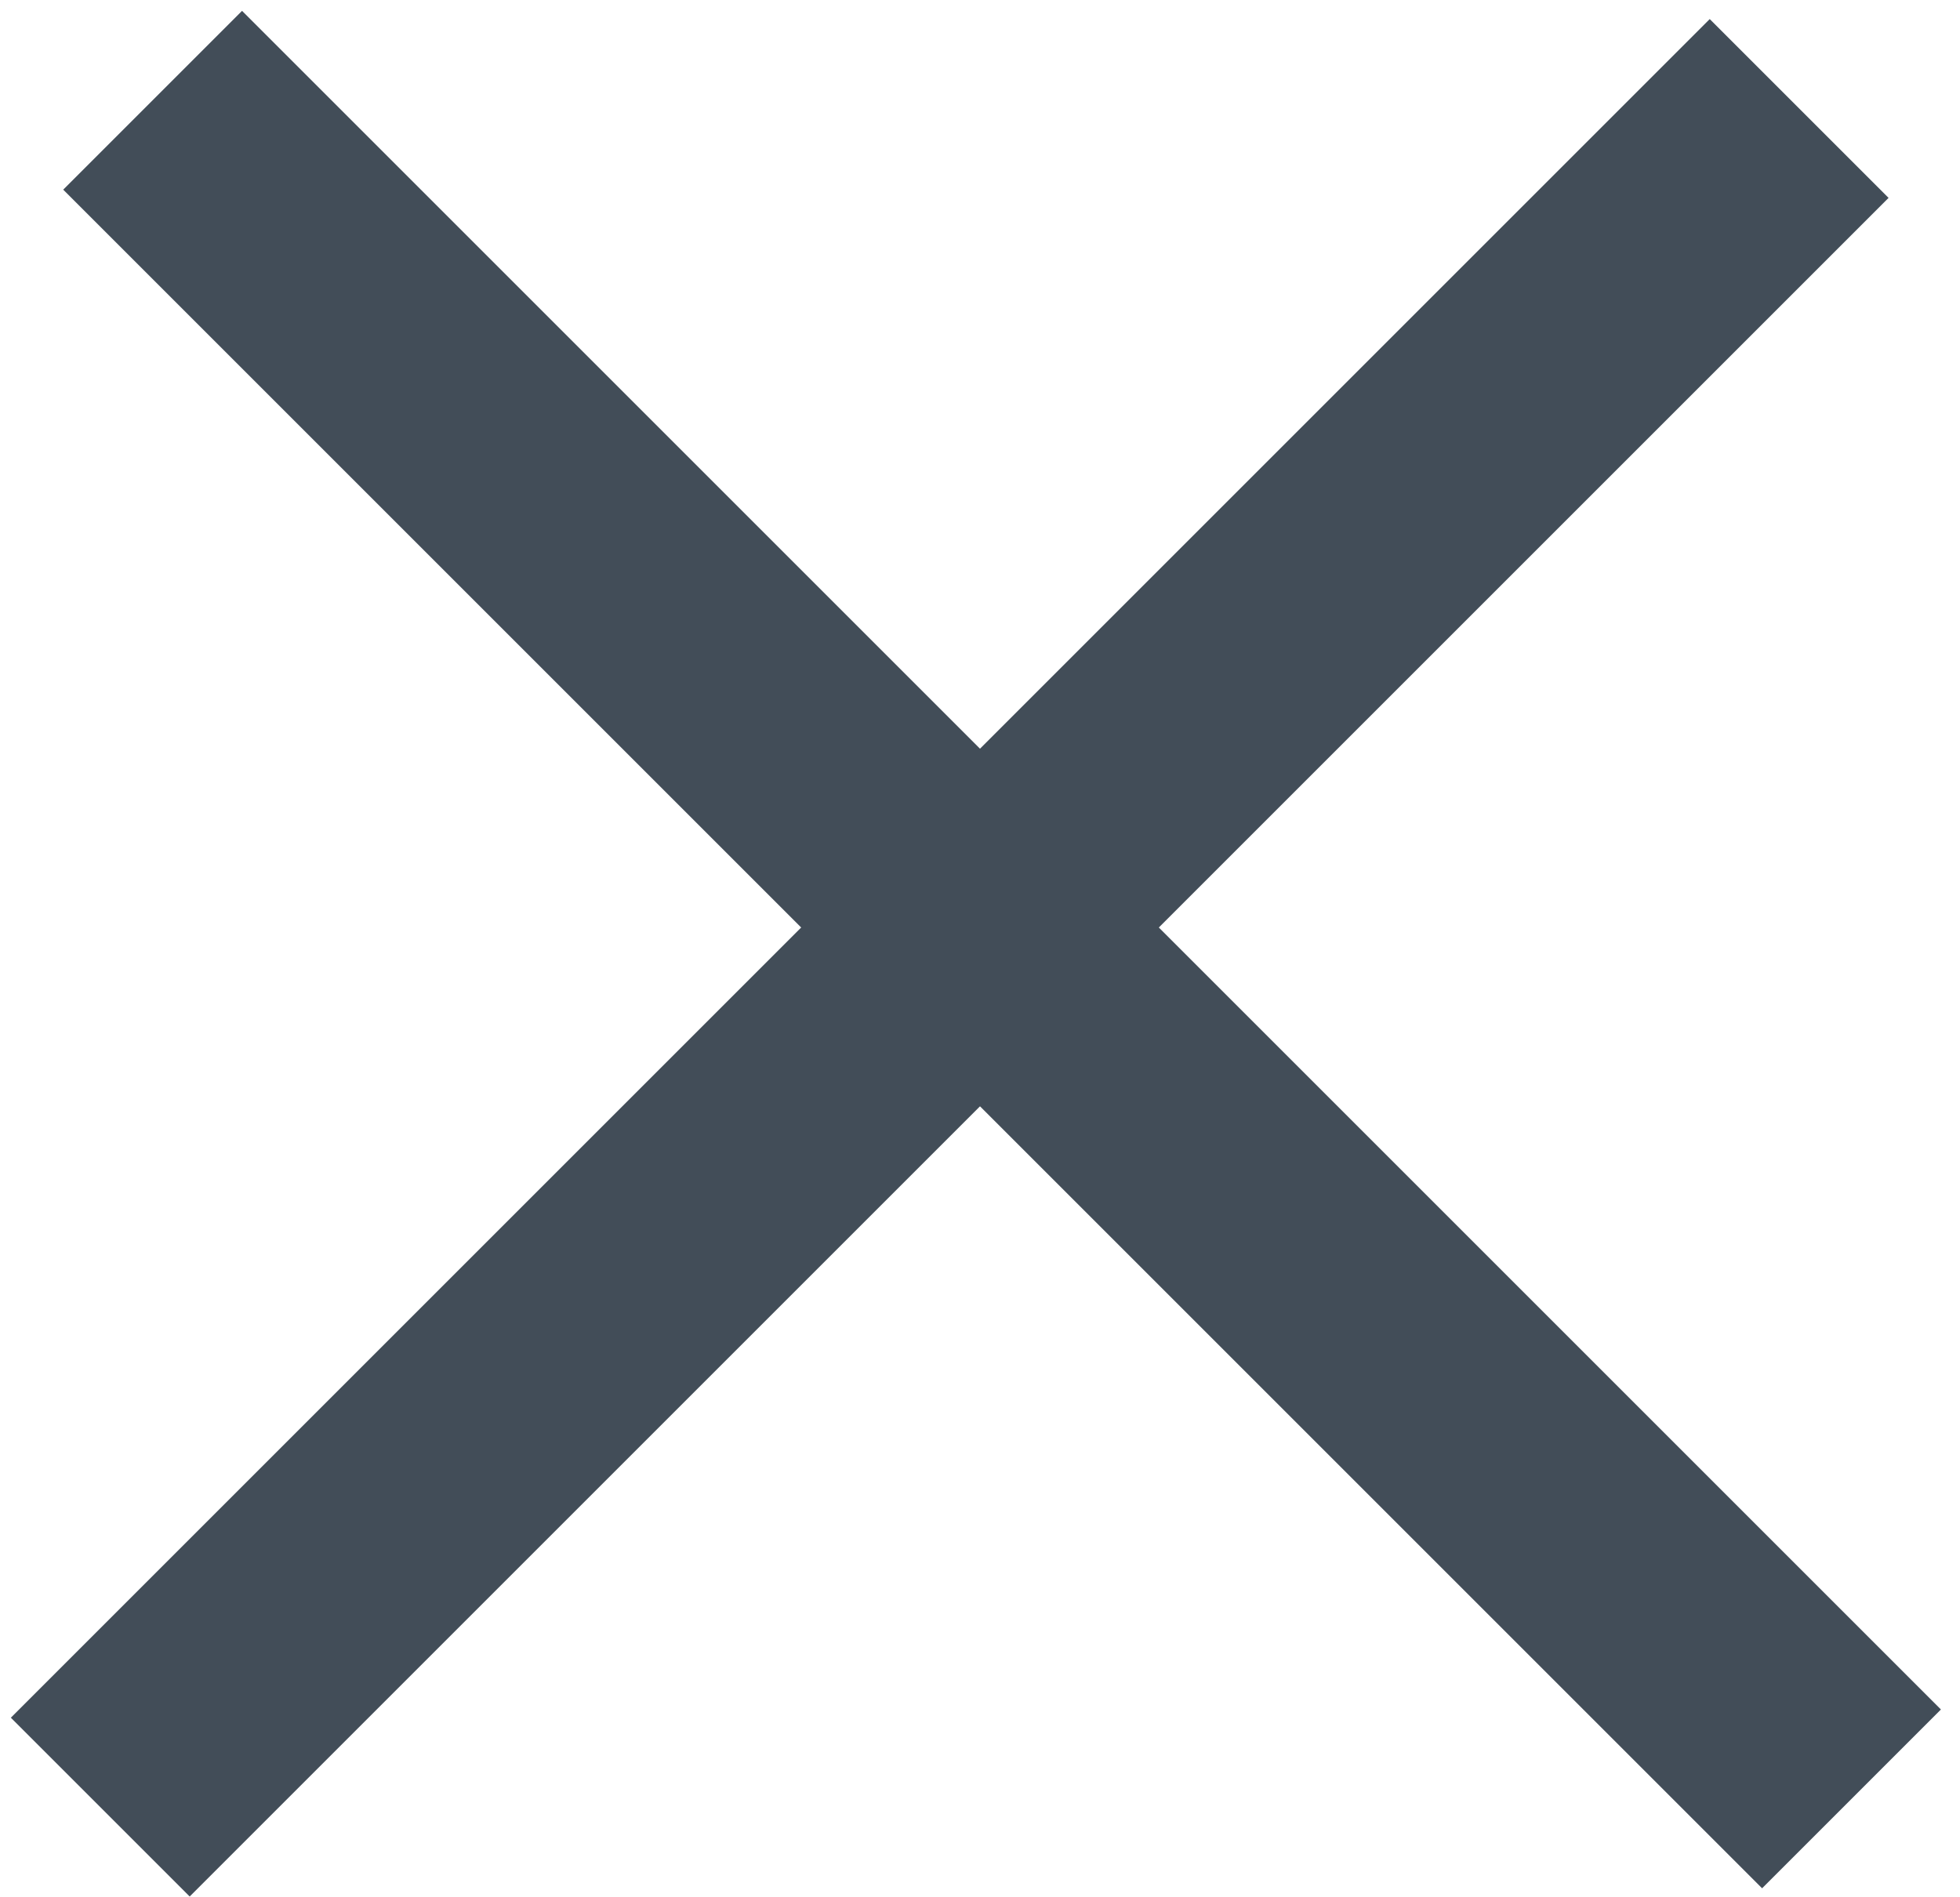
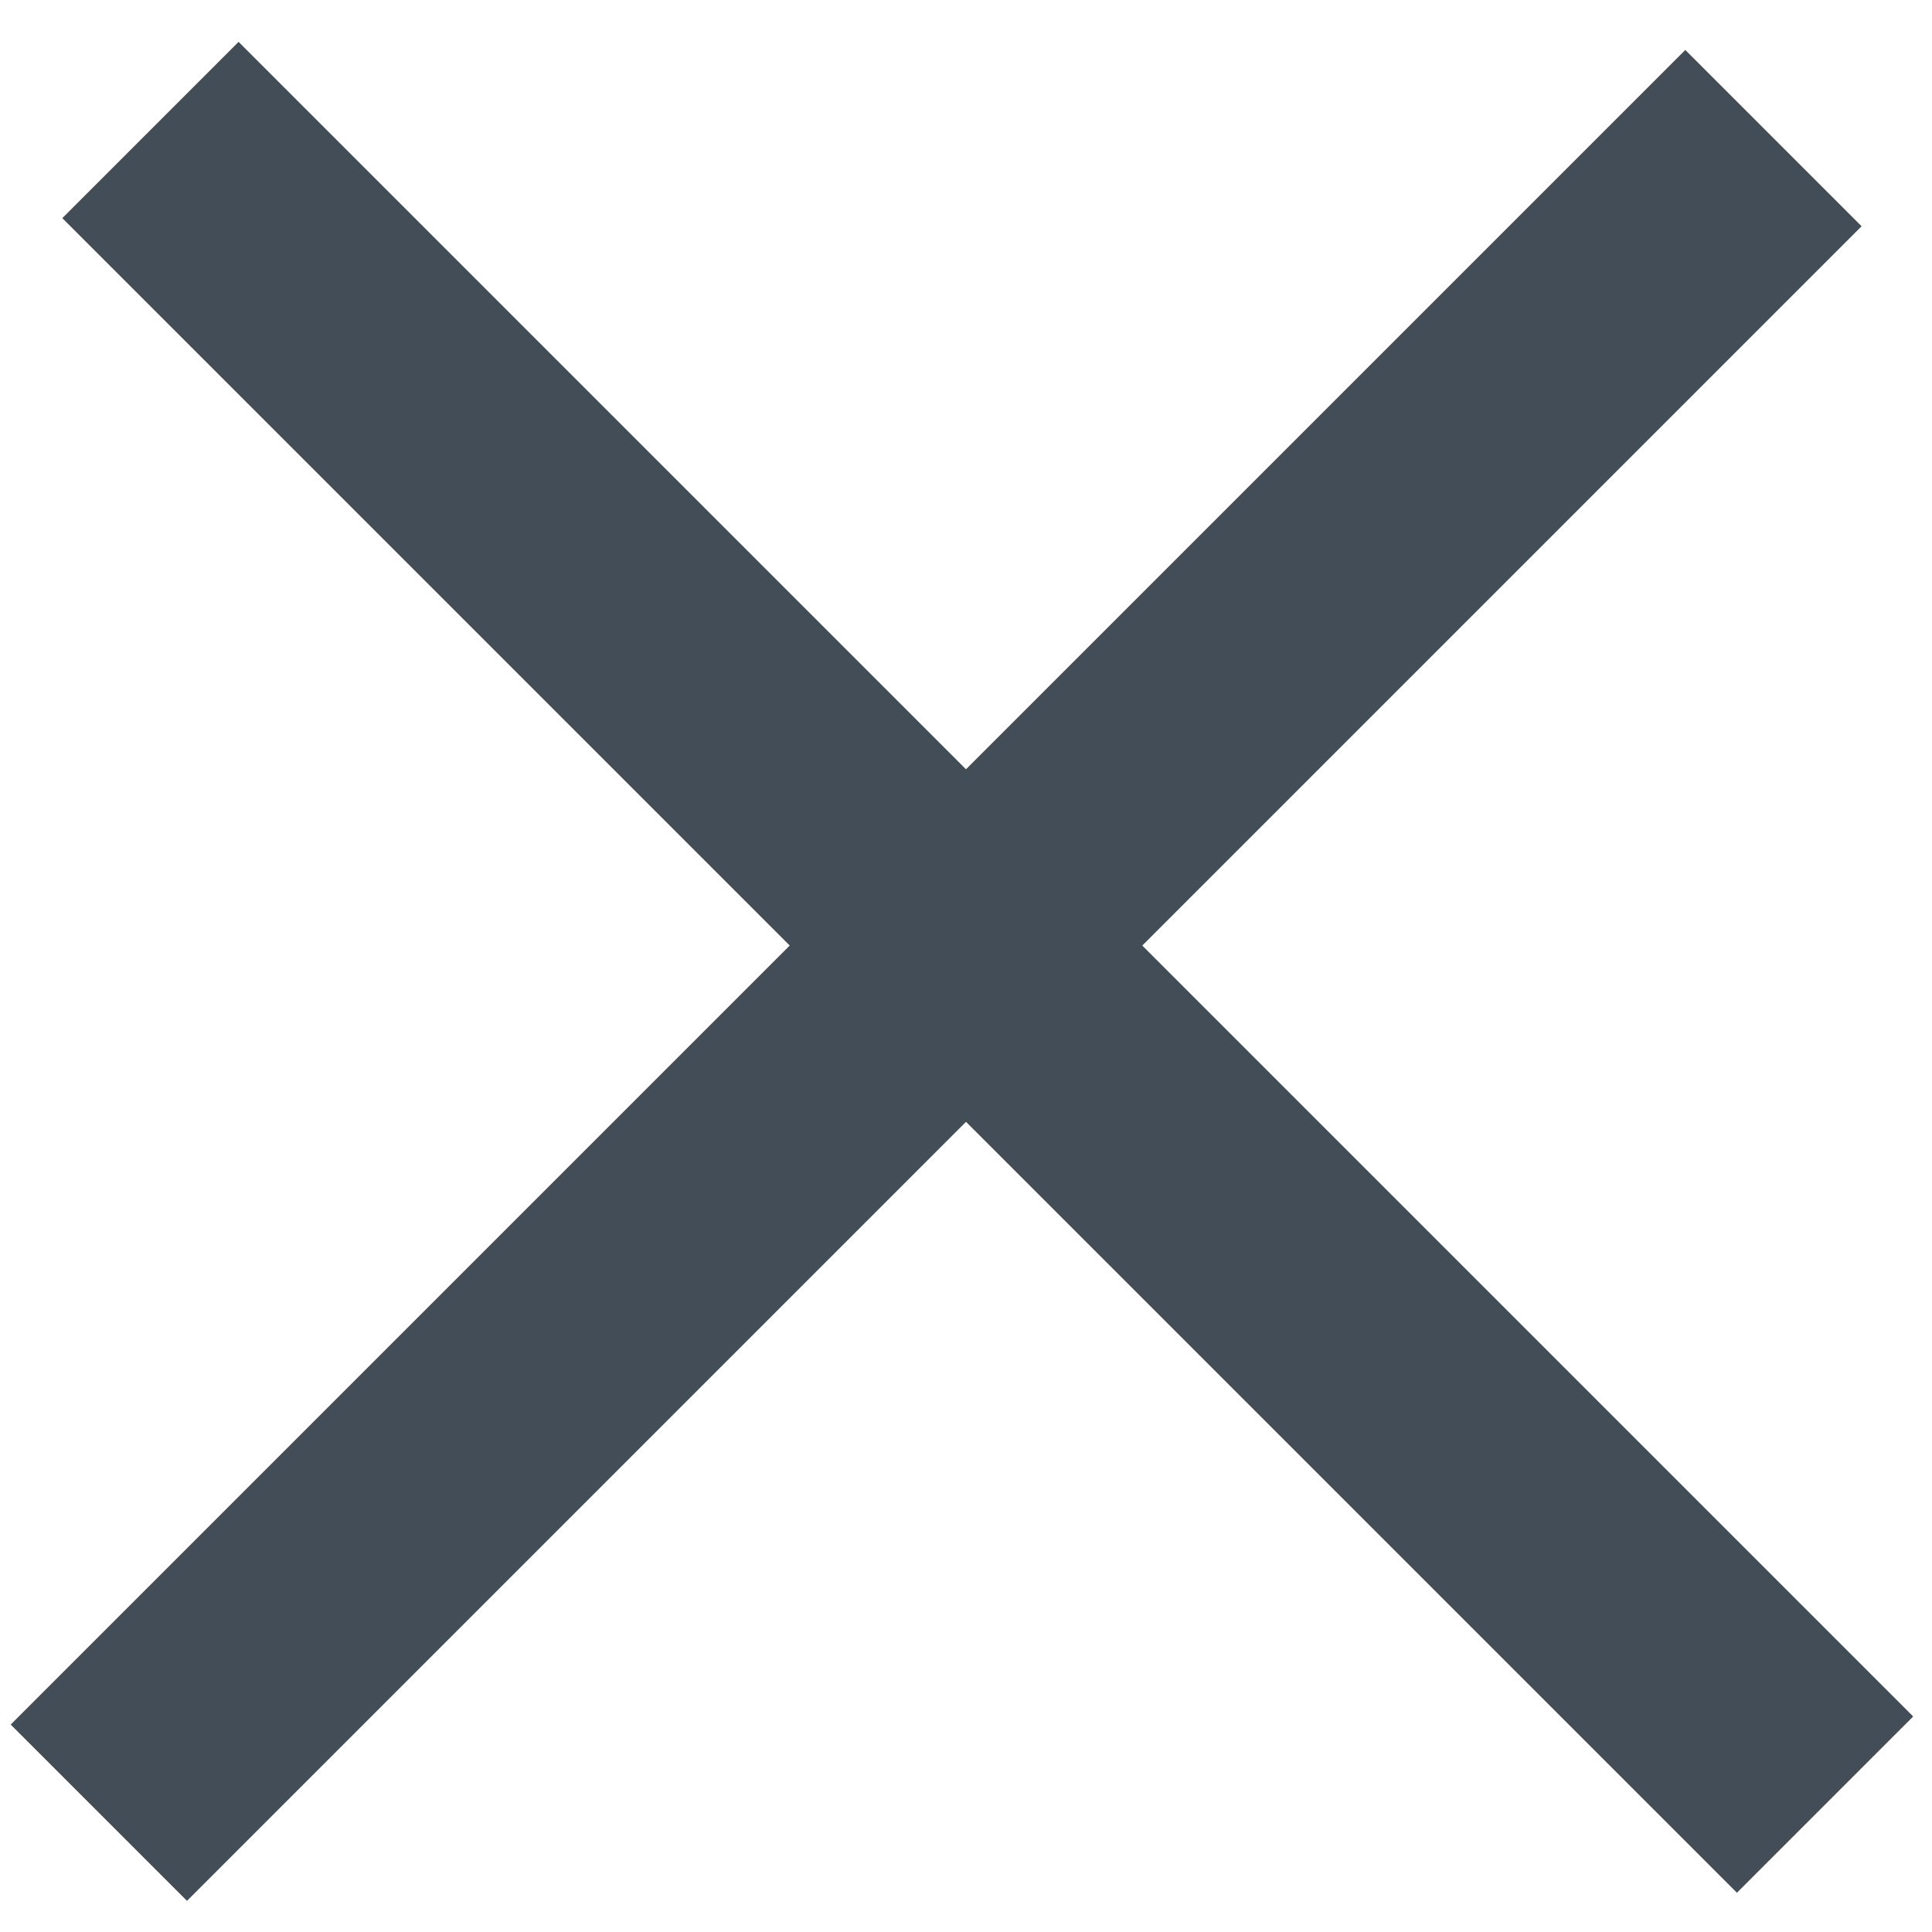
- <svg xmlns="http://www.w3.org/2000/svg" width="31" height="30" viewBox="0 0 31 30" fill="none">
+ <svg xmlns="http://www.w3.org/2000/svg" width="20" height="20" viewBox="0 0 31 30" fill="none">
  <line x1="1.586" y1="28.586" x2="28.456" y2="1.716" stroke="#424D58" stroke-width="4" />
  <line x1="2.414" y1="1.586" x2="29.284" y2="28.456" stroke="#424D58" stroke-width="4" />
</svg>
